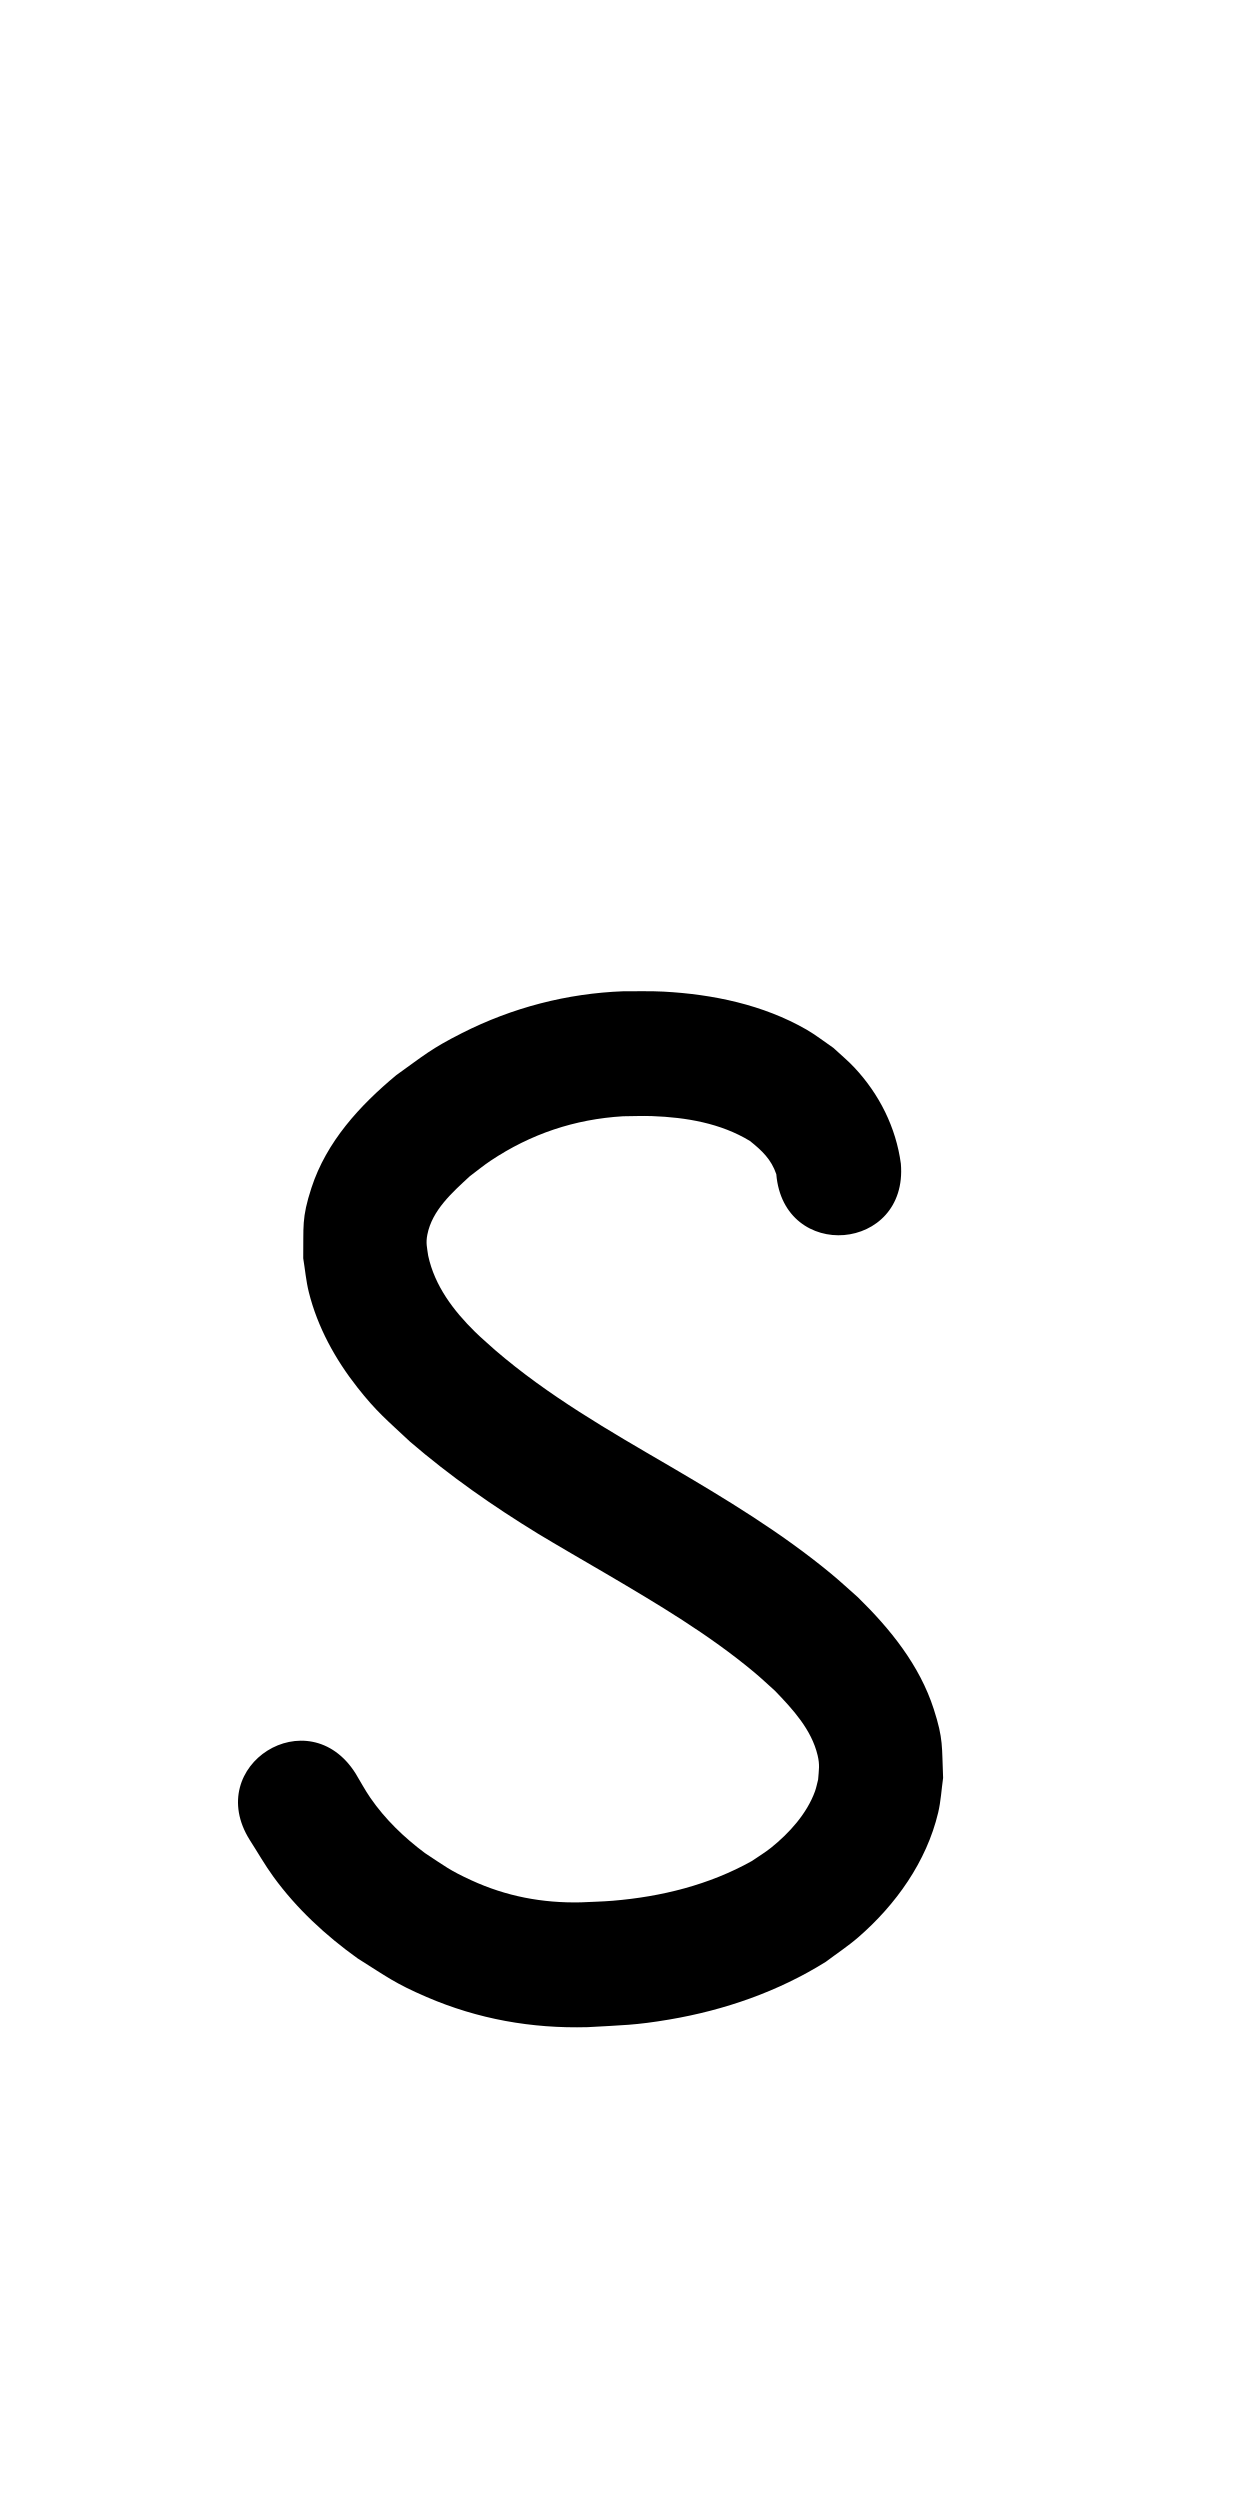
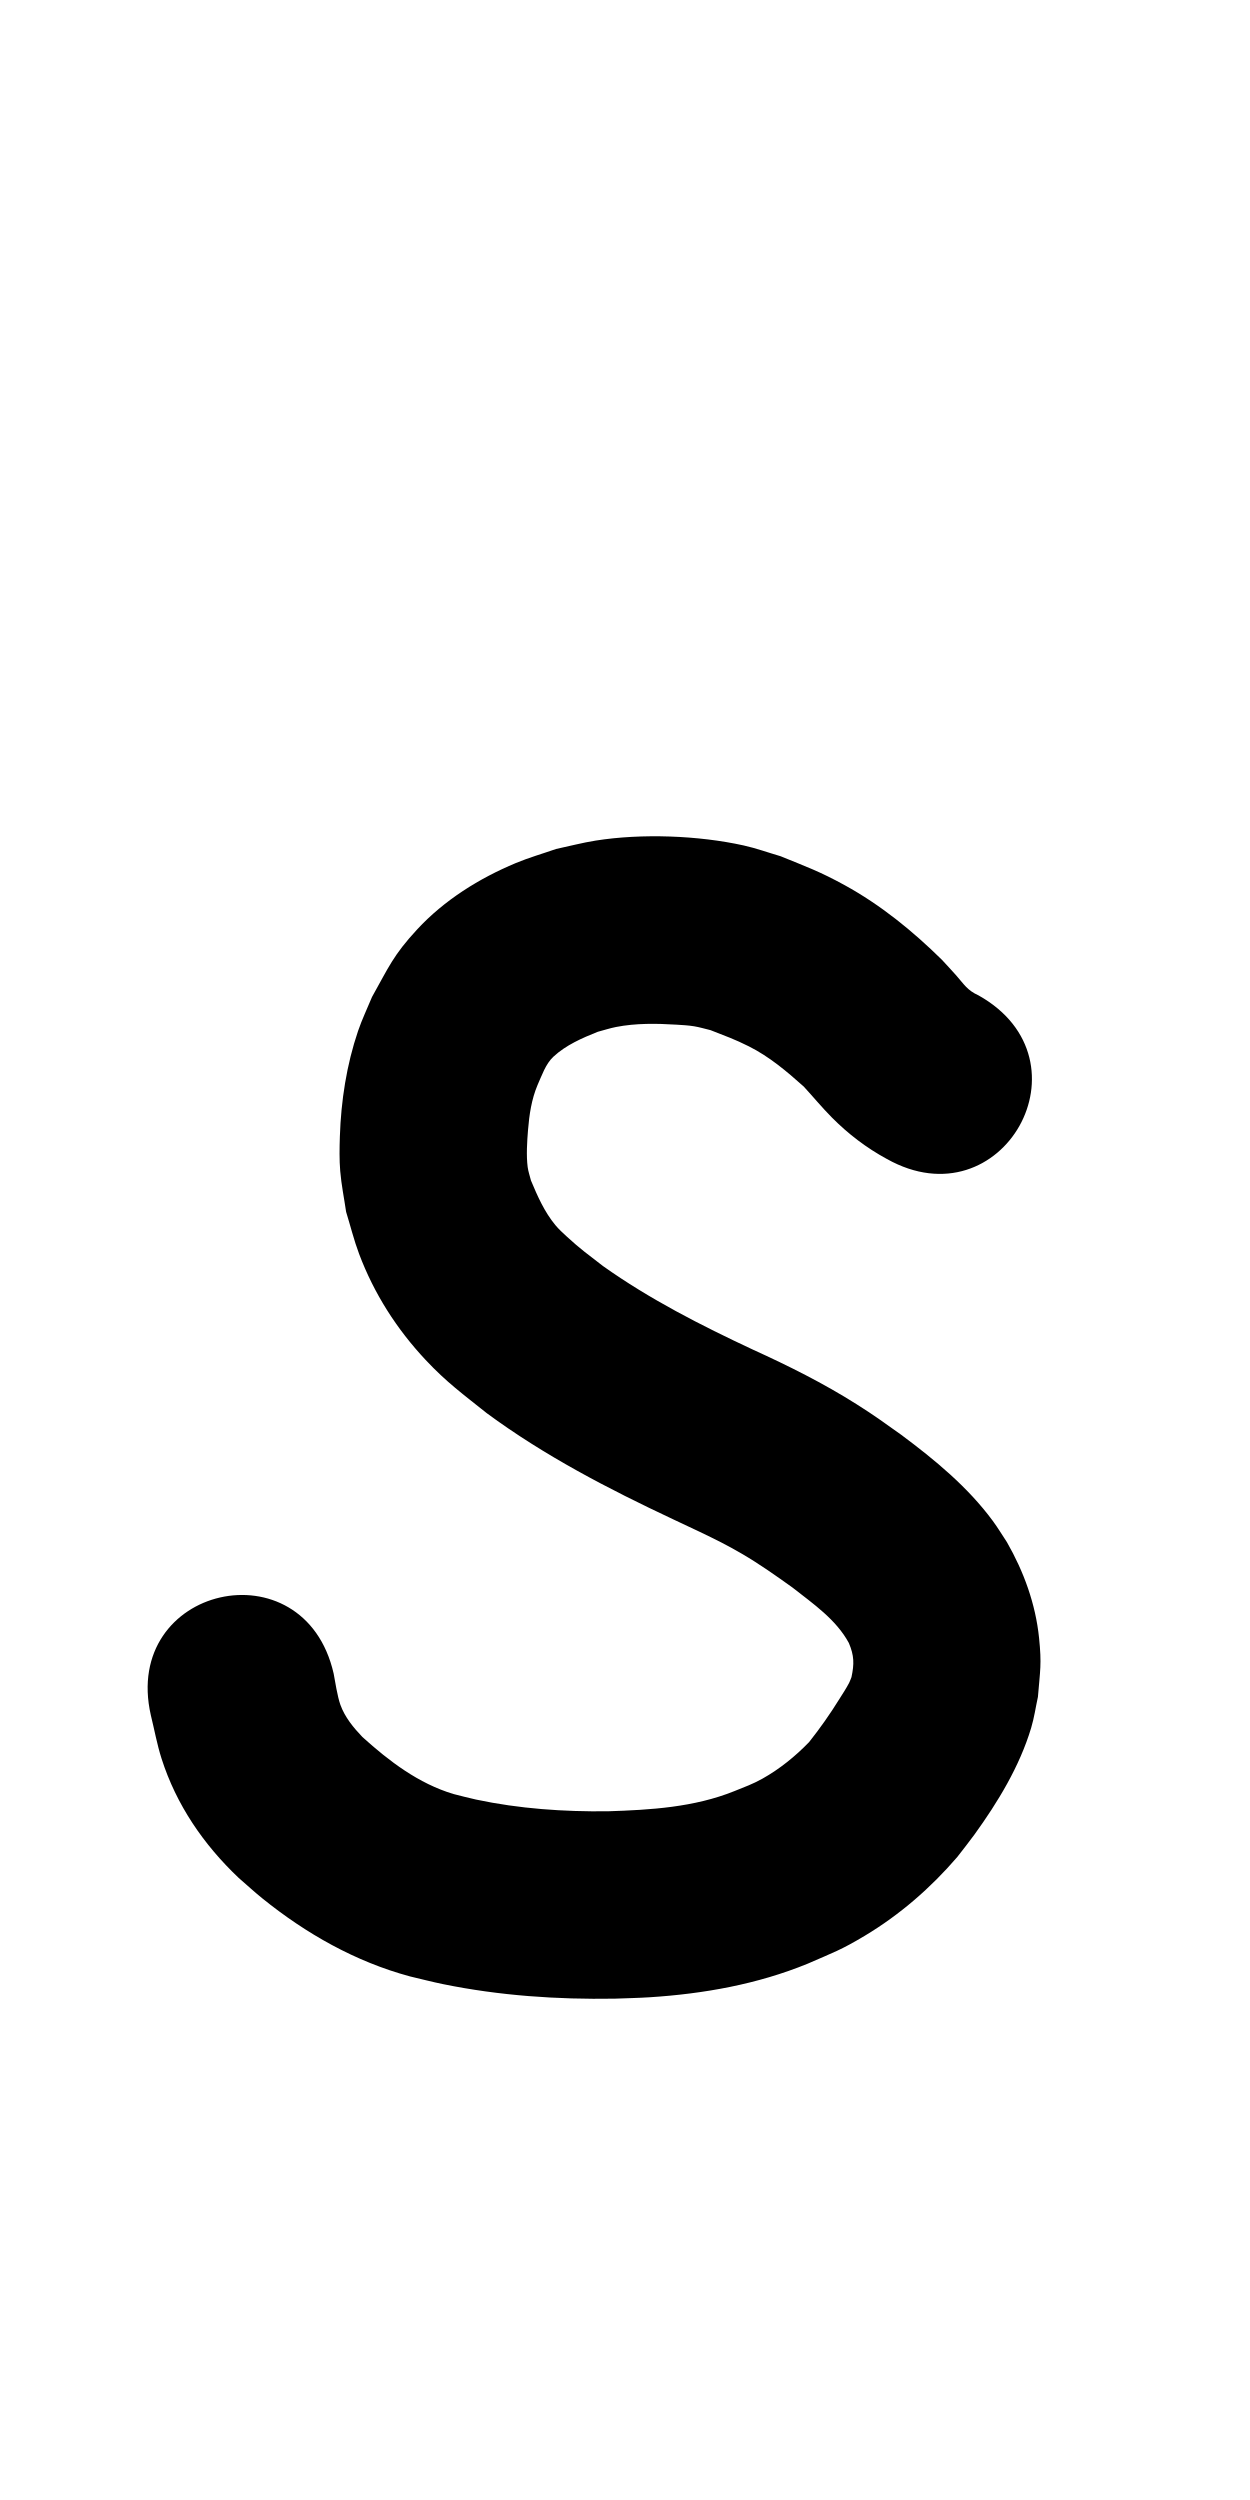
<svg xmlns="http://www.w3.org/2000/svg" width="500" height="1000">
-   <path d="m 360.348,465.513 c -1.942,-14.532 -8.638,-27.883 -18.666,-38.572 -2.61,-2.782 -5.574,-5.208 -8.361,-7.812 -3.592,-2.441 -7.008,-5.161 -10.775,-7.323 -17.291,-9.925 -37.401,-14.105 -57.133,-15.157 -5.344,-0.285 -10.703,-0.095 -16.055,-0.142 -22.561,0.844 -44.413,6.525 -64.552,16.722 -12.46,6.309 -15.064,8.807 -26.307,16.843 -14.616,12.159 -27.914,26.622 -33.925,45.082 -4.001,12.288 -3.088,15.398 -3.284,28.168 0.746,4.518 1.13,9.112 2.239,13.555 3.489,13.976 10.544,26.785 19.396,38.055 7.771,9.894 11.936,13.146 21.108,21.76 15.936,13.723 33.228,25.788 51.145,36.769 5.264,3.226 22.03,12.969 27.467,16.141 20.351,11.98 40.813,24.111 59.005,39.281 2.875,2.397 5.586,4.983 8.379,7.475 7.098,7.369 14.568,15.469 17.014,25.753 0.936,3.934 0.498,5.777 0.205,9.715 -0.417,1.565 -0.699,3.172 -1.25,4.696 -3.234,8.942 -10.276,16.709 -17.571,22.568 -2.421,1.944 -5.105,3.535 -7.658,5.303 -17.094,9.576 -36.252,14.296 -55.679,15.909 -4.253,0.353 -8.526,0.425 -12.789,0.638 -15.373,0.334 -29.803,-2.406 -43.782,-8.833 -8.747,-4.021 -10.537,-5.624 -18.535,-10.874 -8.333,-6.225 -15.895,-13.48 -21.823,-22.074 -2.161,-3.133 -3.947,-6.508 -5.92,-9.762 -18.823,-29.928 -61.148,-3.309 -42.325,26.619 v 0 c 3.158,4.905 6.04,9.999 9.474,14.715 9.274,12.736 20.887,23.473 33.65,32.621 11.659,7.327 14.852,9.957 27.589,15.445 20.579,8.867 42.024,12.662 64.39,12.069 13.811,-0.801 19.027,-0.728 32.785,-3.068 22.1,-3.759 43.429,-11.157 62.493,-23.055 4.328,-3.268 8.886,-6.251 12.984,-9.803 15.05,-13.042 27.331,-30.283 31.98,-49.864 1.083,-4.559 1.321,-9.278 1.982,-13.918 -0.551,-12.629 0.176,-15.367 -3.749,-27.547 -5.646,-17.519 -17.384,-32.028 -30.336,-44.701 -3.574,-3.141 -7.055,-6.392 -10.722,-9.424 -19.992,-16.53 -42.279,-29.984 -64.598,-43.072 -24.149,-14.087 -48.548,-28.058 -69.818,-46.393 -2.672,-2.43 -5.44,-4.759 -8.017,-7.291 -8.622,-8.473 -16.134,-18.411 -18.724,-30.421 -0.467,-3.335 -0.997,-5.066 -0.344,-8.429 1.903,-9.814 10.035,-16.945 16.977,-23.375 2.769,-2.067 5.432,-4.282 8.306,-6.201 16.112,-10.758 33.682,-16.632 53.006,-17.797 3.871,-0.023 7.744,-0.208 11.612,-0.068 13.541,0.489 27.432,2.819 39.145,9.954 4.817,3.848 8.523,7.357 10.538,13.282 2.943,35.233 52.769,31.071 49.827,-4.161 z" />
+   <path d="m 391.448,398.175 c -4.567,-2.05 -5.826,-4.457 -8.943,-7.985 -1.876,-2.124 -3.827,-4.18 -5.74,-6.271 -11.688,-11.507 -24.469,-21.927 -38.888,-29.847 -10.07,-5.531 -15.23,-7.321 -25.631,-11.579 -4.929,-1.438 -9.773,-3.207 -14.787,-4.315 -18.134,-4.008 -40.769,-4.855 -59.177,-1.945 -5.341,0.844 -10.58,2.244 -15.871,3.365 -5.359,1.874 -10.838,3.436 -16.078,5.621 -14.634,6.1 -28.641,14.842 -39.468,26.548 -9.591,10.368 -11.349,15.06 -18.051,27 -1.863,4.537 -4.011,8.967 -5.588,13.611 -4.598,13.532 -6.819,27.984 -7.28,42.244 -0.149,4.599 -0.239,9.218 0.141,13.804 0.454,5.475 1.571,10.876 2.357,16.314 1.734,5.613 3.132,11.342 5.202,16.84 5.969,15.86 15.037,30.054 26.609,42.4 8.414,8.976 14.969,13.701 24.431,21.274 23.12,17.063 48.686,30.306 74.616,42.492 3.57,1.682 7.155,3.332 10.71,5.046 6.456,3.111 10.634,5.157 16.713,8.699 7.037,4.1 13.651,8.793 20.269,13.524 8.232,6.47 17.45,12.767 22.548,22.184 2.148,5.053 2.177,8.395 1.047,13.662 -0.308,0.75 -0.555,1.527 -0.924,2.249 -1.15,2.249 -2.579,4.345 -3.911,6.492 -3.783,6.099 -7.66,11.609 -12.112,17.233 -5.487,5.672 -11.765,10.767 -18.672,14.633 -3.91,2.188 -7.087,3.305 -11.283,5.003 -16.077,6.468 -33.432,7.491 -50.551,8.045 -17.669,0.203 -35.409,-1.01 -52.721,-4.693 -3.03,-0.645 -6.017,-1.476 -9.025,-2.215 -13.985,-4.194 -25.727,-13.138 -36.421,-22.798 -3.613,-3.788 -7.007,-7.896 -8.812,-12.888 -1.188,-3.289 -2.162,-9.629 -2.697,-12.495 -11.787,-51.706 -84.911,-35.037 -73.124,16.67 v 0 c 1.426,5.774 2.469,11.656 4.278,17.322 5.91,18.513 16.809,34.417 30.828,47.713 3.15,2.728 6.21,5.564 9.451,8.184 17.494,14.139 37.293,25.366 59.093,31.246 4.393,1.027 8.758,2.179 13.178,3.082 22.592,4.618 45.703,6.201 68.729,5.822 4.668,-0.187 9.342,-0.261 14.005,-0.561 21.614,-1.388 43.106,-5.196 63.218,-13.448 10.316,-4.52 13.136,-5.364 22.809,-11.158 13.961,-8.362 26.419,-19.187 36.994,-31.515 2.291,-2.993 4.666,-5.923 6.872,-8.978 9.37,-12.979 18.042,-27.222 22.67,-42.649 1.218,-4.059 1.808,-8.28 2.712,-12.42 0.867,-10.65 1.549,-12.934 0.451,-23.593 -1.397,-13.565 -6.101,-26.489 -12.847,-38.268 -1.884,-2.837 -3.633,-5.769 -5.653,-8.51 -10.017,-13.591 -23.199,-24.438 -36.644,-34.454 -7.082,-5.022 -10.414,-7.521 -17.833,-12.214 -13.239,-8.374 -27.247,-15.376 -41.496,-21.85 -20.74,-9.707 -41.247,-20.135 -59.962,-33.433 -5.972,-4.629 -9.022,-6.77 -14.429,-11.748 -1.604,-1.476 -3.232,-2.947 -4.621,-4.627 -4.359,-5.272 -7.137,-11.579 -9.75,-17.827 -0.44,-1.794 -1.08,-3.55 -1.32,-5.382 -0.597,-4.565 -0.233,-10.273 0.136,-14.793 0.503,-6.163 1.388,-12.265 3.803,-18.007 1.717,-3.782 3.214,-8.438 6.372,-11.365 5.02,-4.654 11.458,-7.443 17.716,-9.944 2.446,-0.643 4.855,-1.446 7.338,-1.93 7.955,-1.553 16.208,-1.413 24.254,-0.918 2.314,0.142 4.638,0.265 6.927,0.635 2.231,0.361 4.4,1.035 6.6,1.553 5.926,2.328 9.672,3.64 15.329,6.478 8.185,4.107 15.168,10.017 21.955,16.086 3.767,4.094 7.313,8.396 11.228,12.349 6.509,6.574 13.877,12.205 22.014,16.608 46.247,25.956 82.954,-39.447 36.707,-65.403 z" />
</svg>
